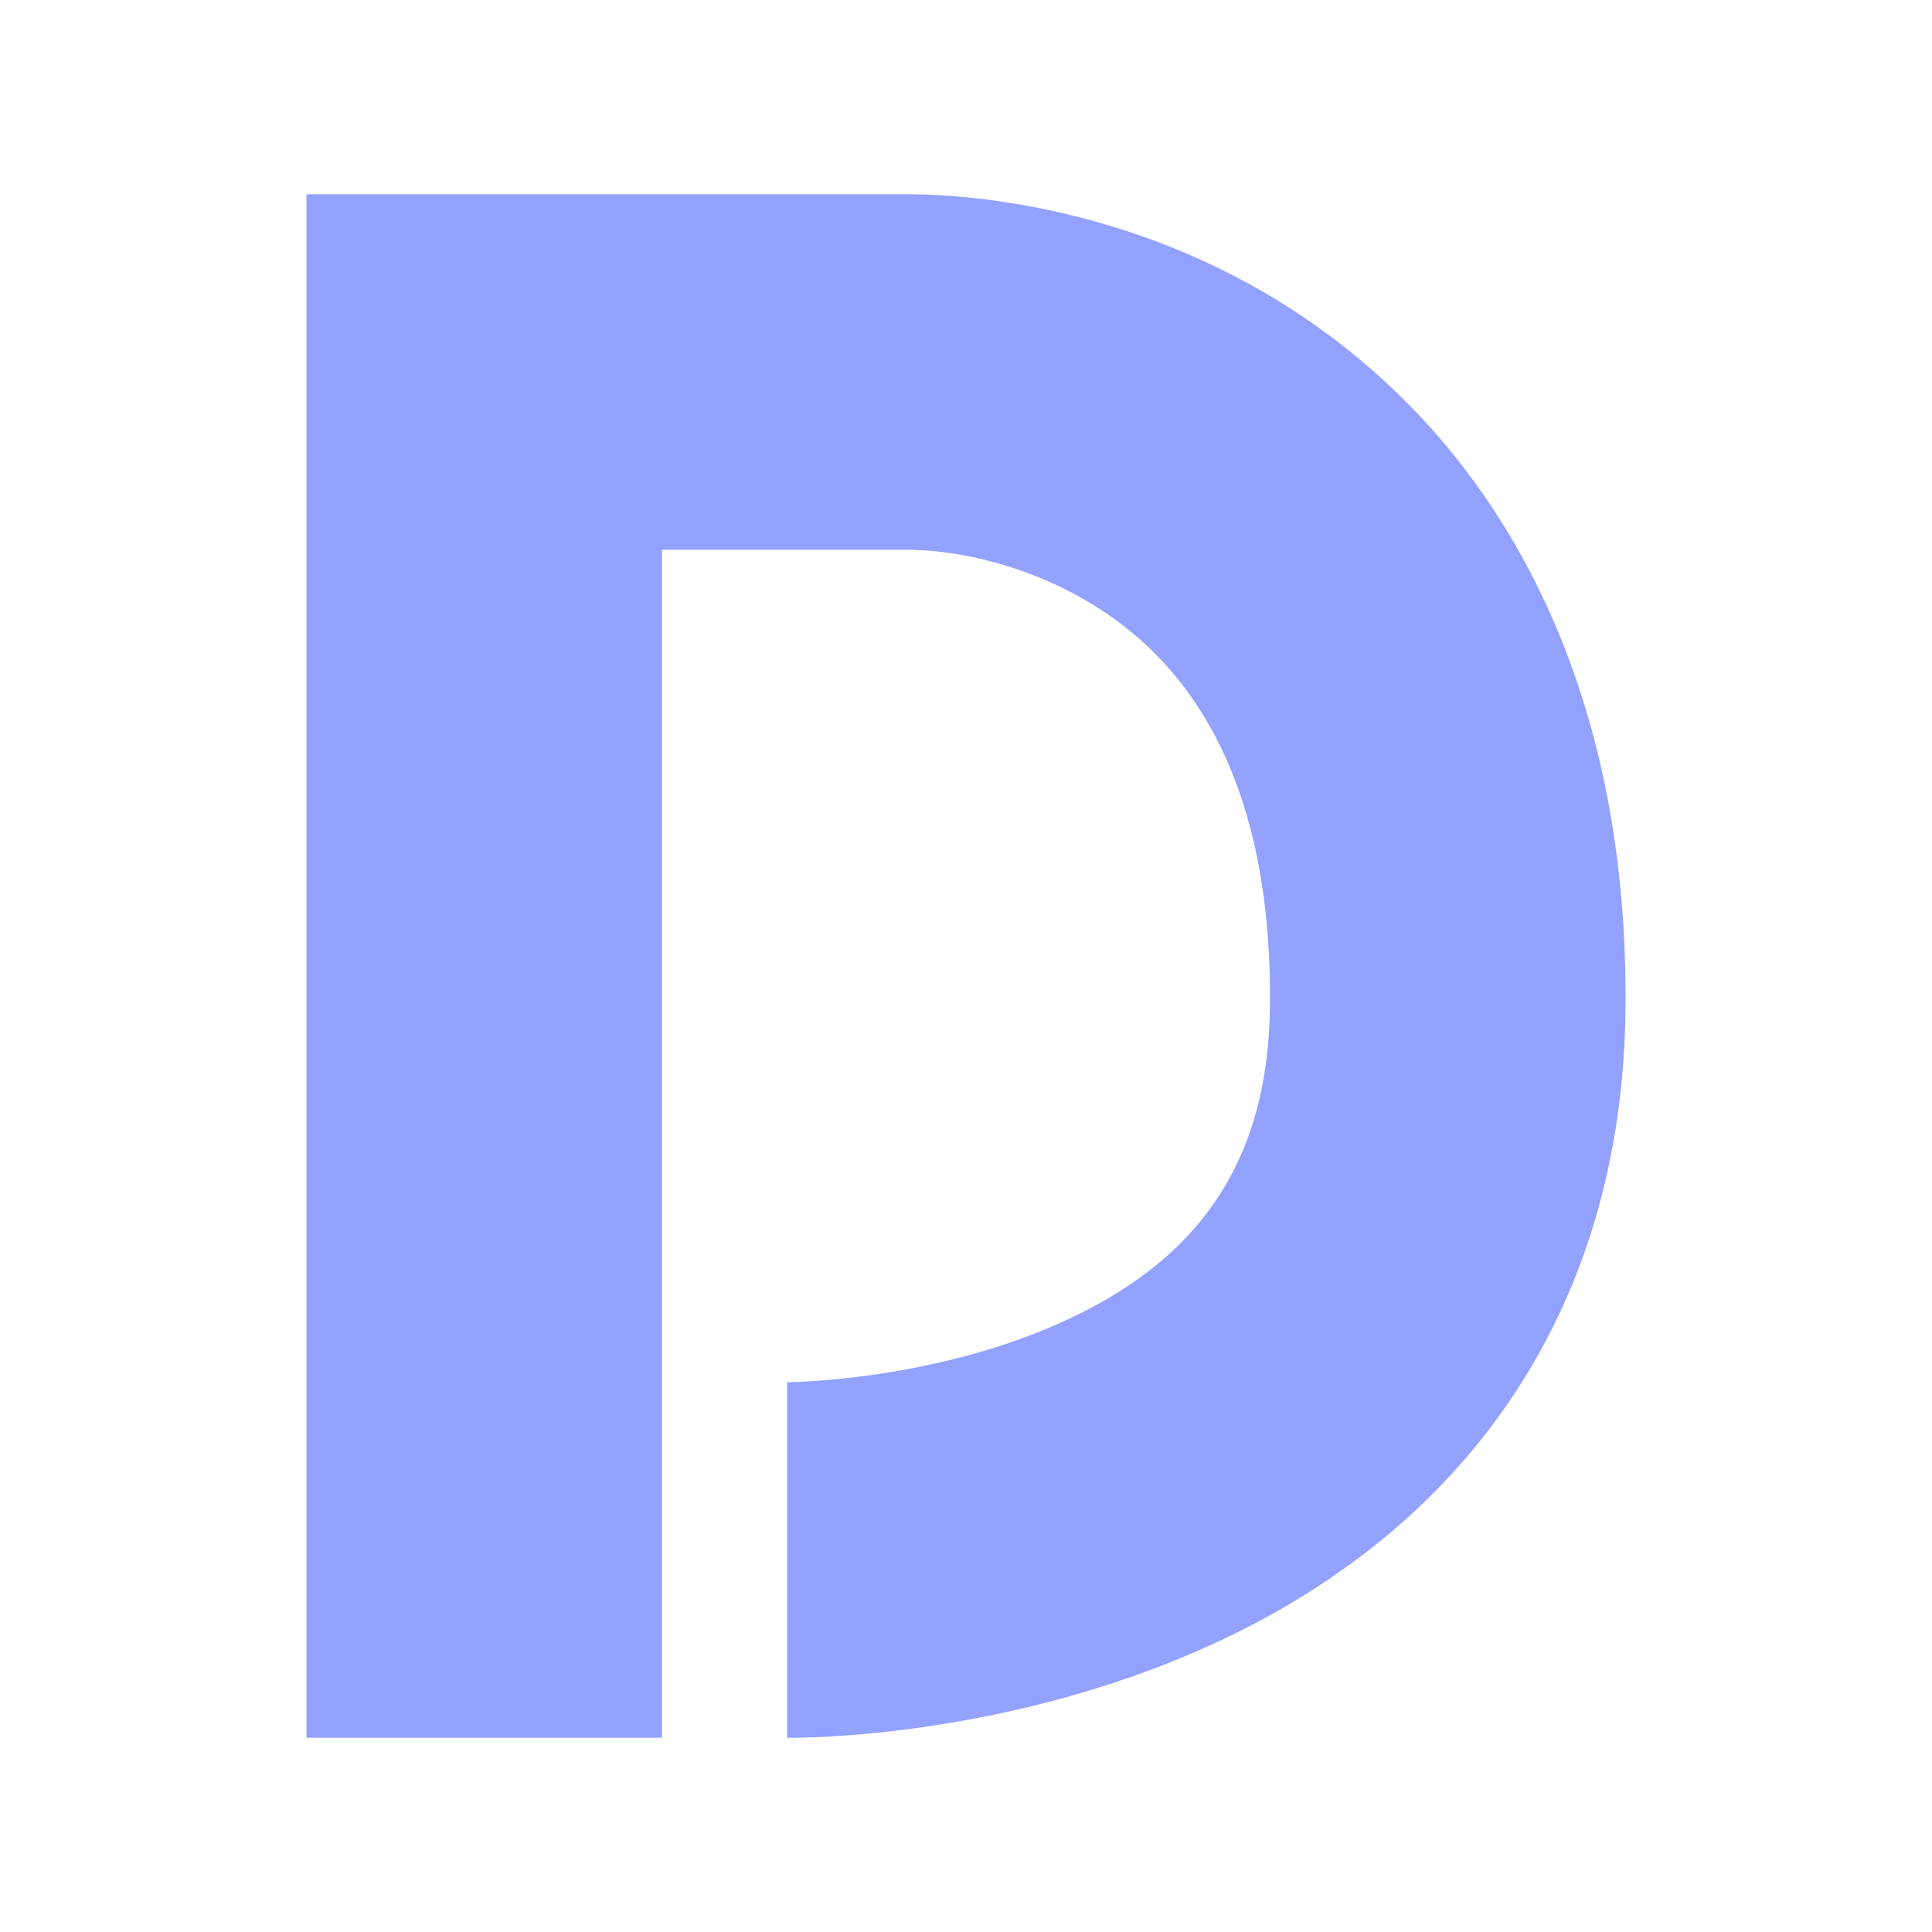
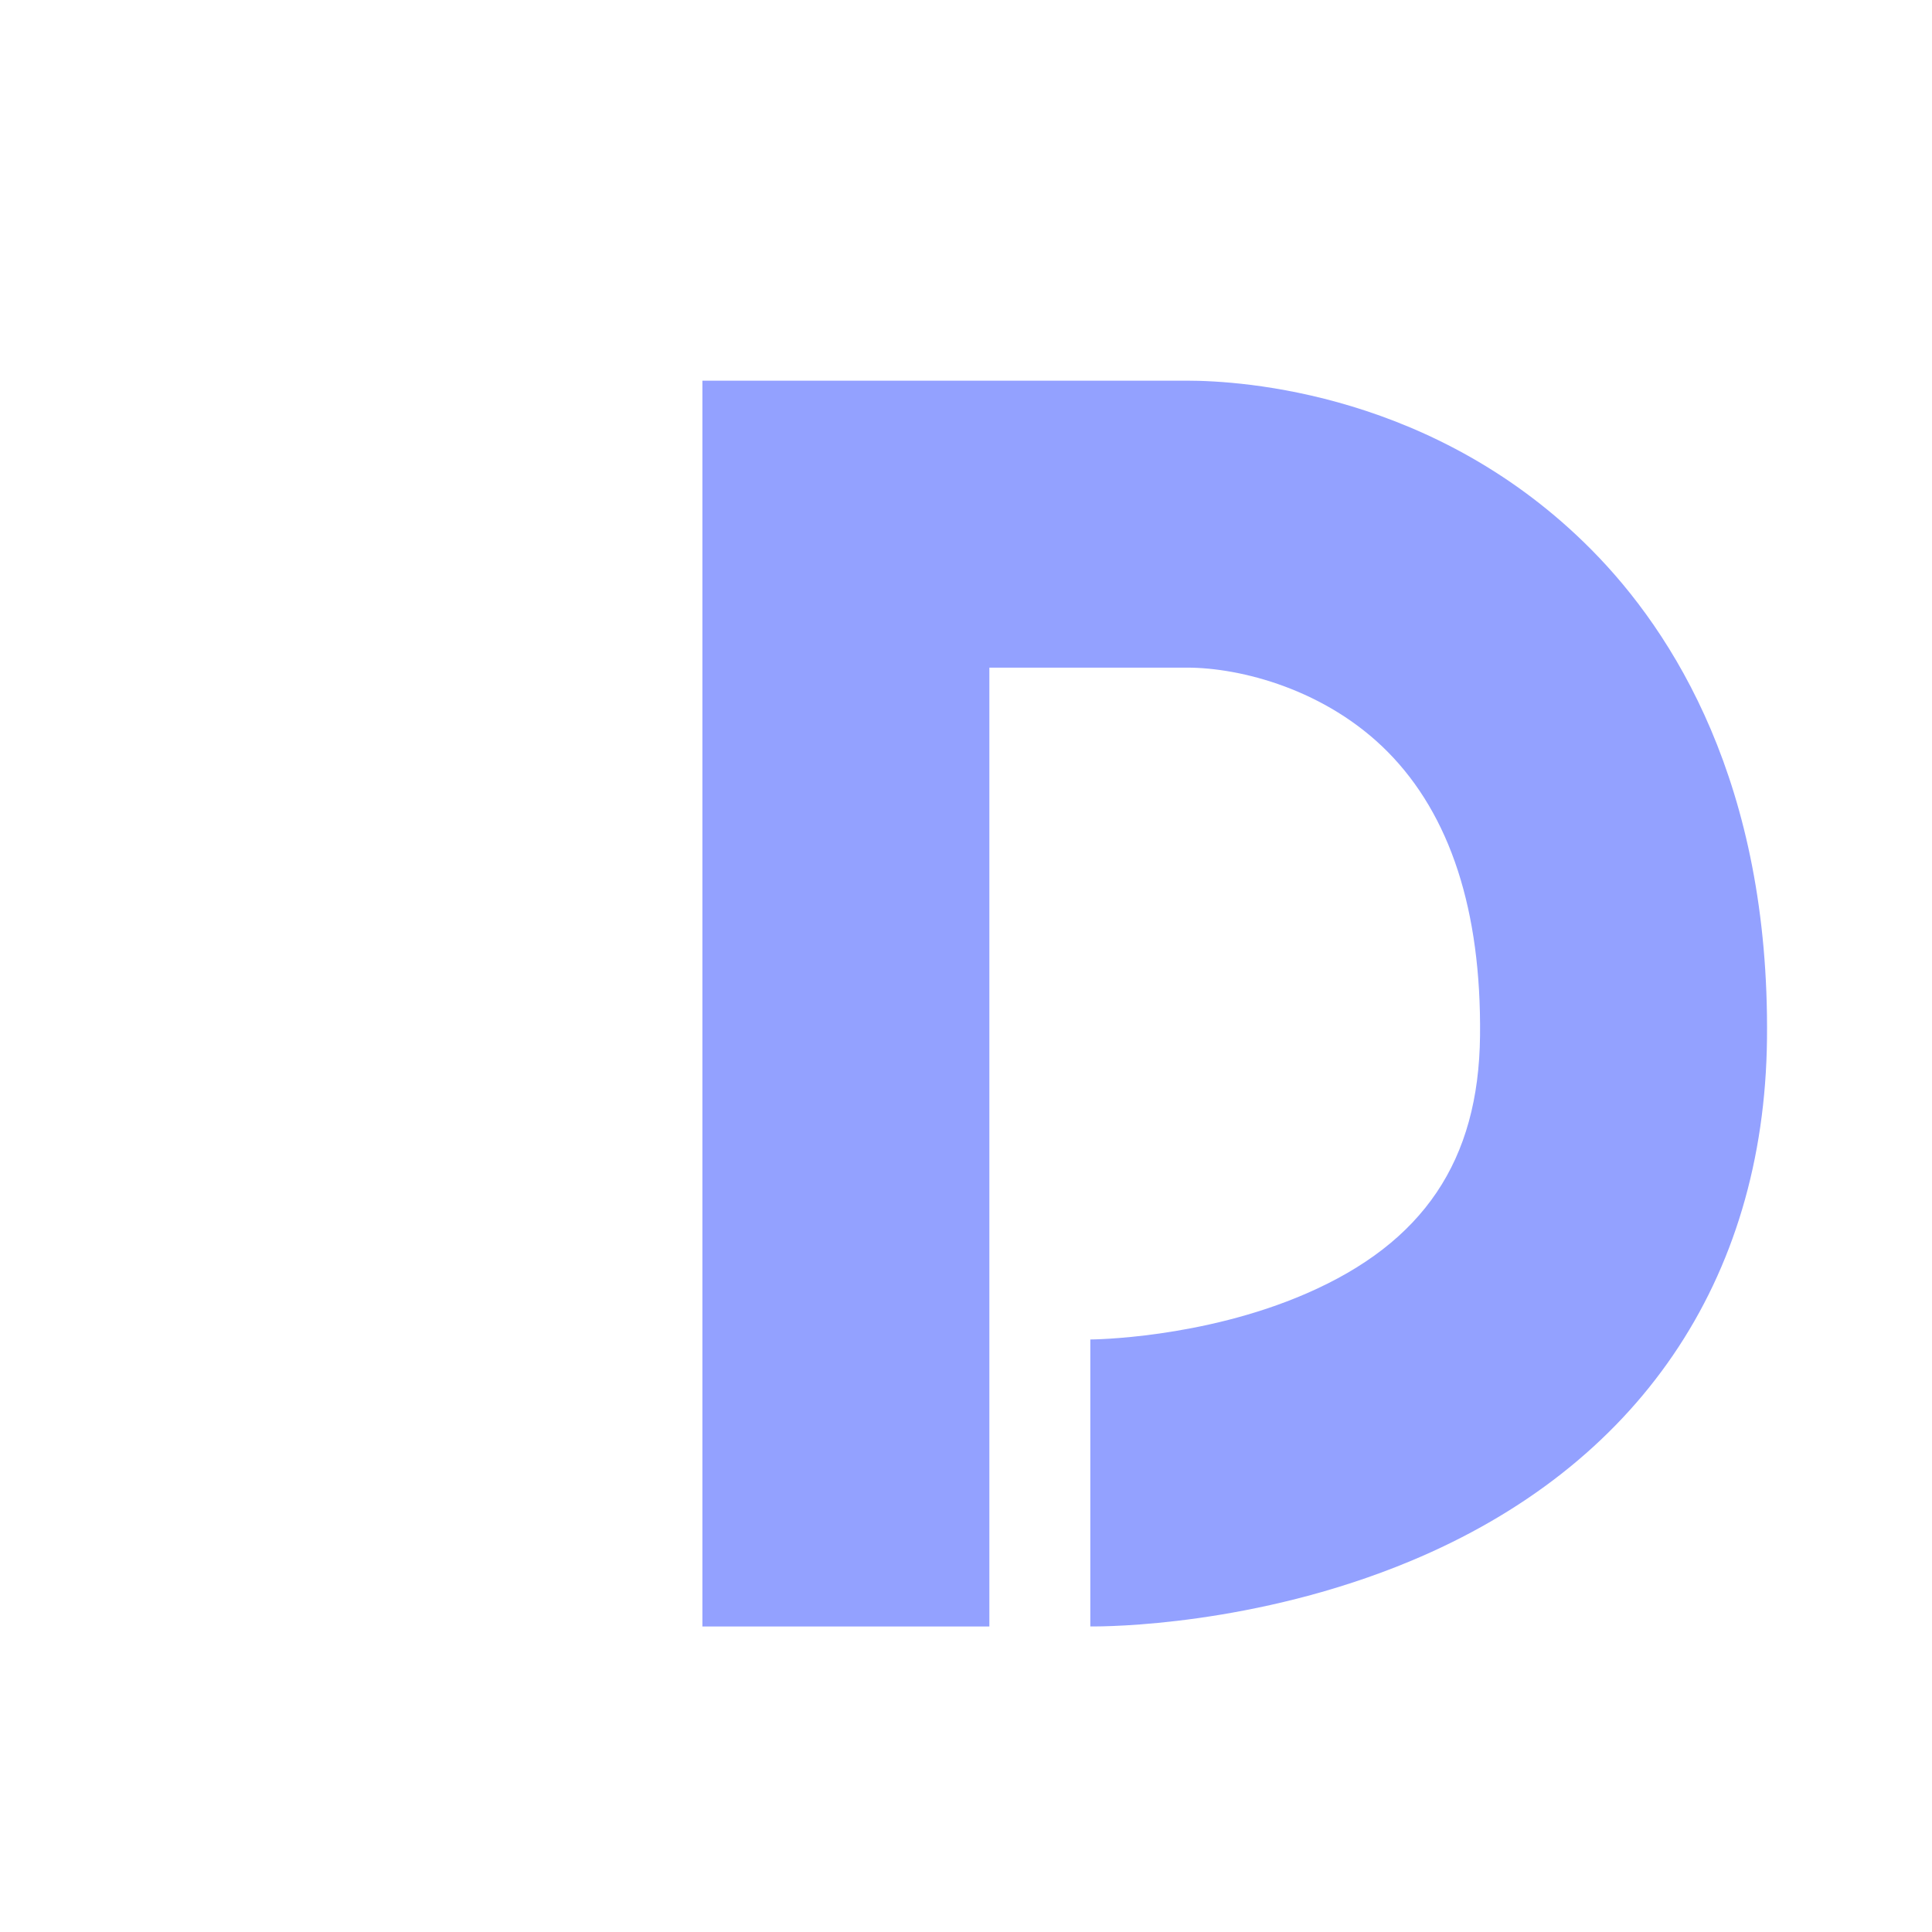
- <svg xmlns="http://www.w3.org/2000/svg" version="1.1" width="512" height="512" id="svg4">
-   <defs id="defs8" />
-   <rect style="fill:none;stroke:none;stroke-width:4.7;stroke-dasharray:none" id="rect1364" width="512" height="512" x="0" y="0" />
-   <path d="M 373.205,107.073 C 322.139,55.478 258.589,51.468 240.328,51.468 H 81.213 V 460.529 h 94.222 V 145.691 h 64.892 c 17.774,0 45.7,7.245 65.91,27.663 20.539,20.752 30.739,52.106 30.316,93.19 -0.425,41.072 -18.565,67.985 -57.09,84.696 -34.212,14.84 -70.505,15.067 -70.866,15.067 v 94.221 c 5.441,0.055 54.071,-0.224 105.039,-21.436 C 388.351,407.999 429.949,347.066 430.769,267.516 431.633,183.851 399.942,134.087 373.205,107.073 Z" id="path2" style="fill:#93a1ff;fill-opacity:1;stroke-width:0.799" />
+ <svg xmlns="http://www.w3.org/2000/svg" version="1.1" viewBox="0 0 32 32">
+   <path d="m26.364 9.11c-2.576-2.603-5.782-2.805-6.703-2.805h-8.027v20.635h4.753v-15.882h3.273c0.897 0 2.305 0.365 3.325 1.395 1.036 1.047 1.551 2.628 1.529 4.701-0.021 2.072-0.937 3.429-2.88 4.272-1.726 0.749-3.557 0.76-3.575 0.76v4.753c0.274 0.003 2.728-0.011 5.299-1.081 3.769-1.569 5.867-4.642 5.909-8.655 0.044-4.221-1.555-6.731-2.904-8.094z" fill="#93a1ff" stroke-width=".04" />
</svg>
